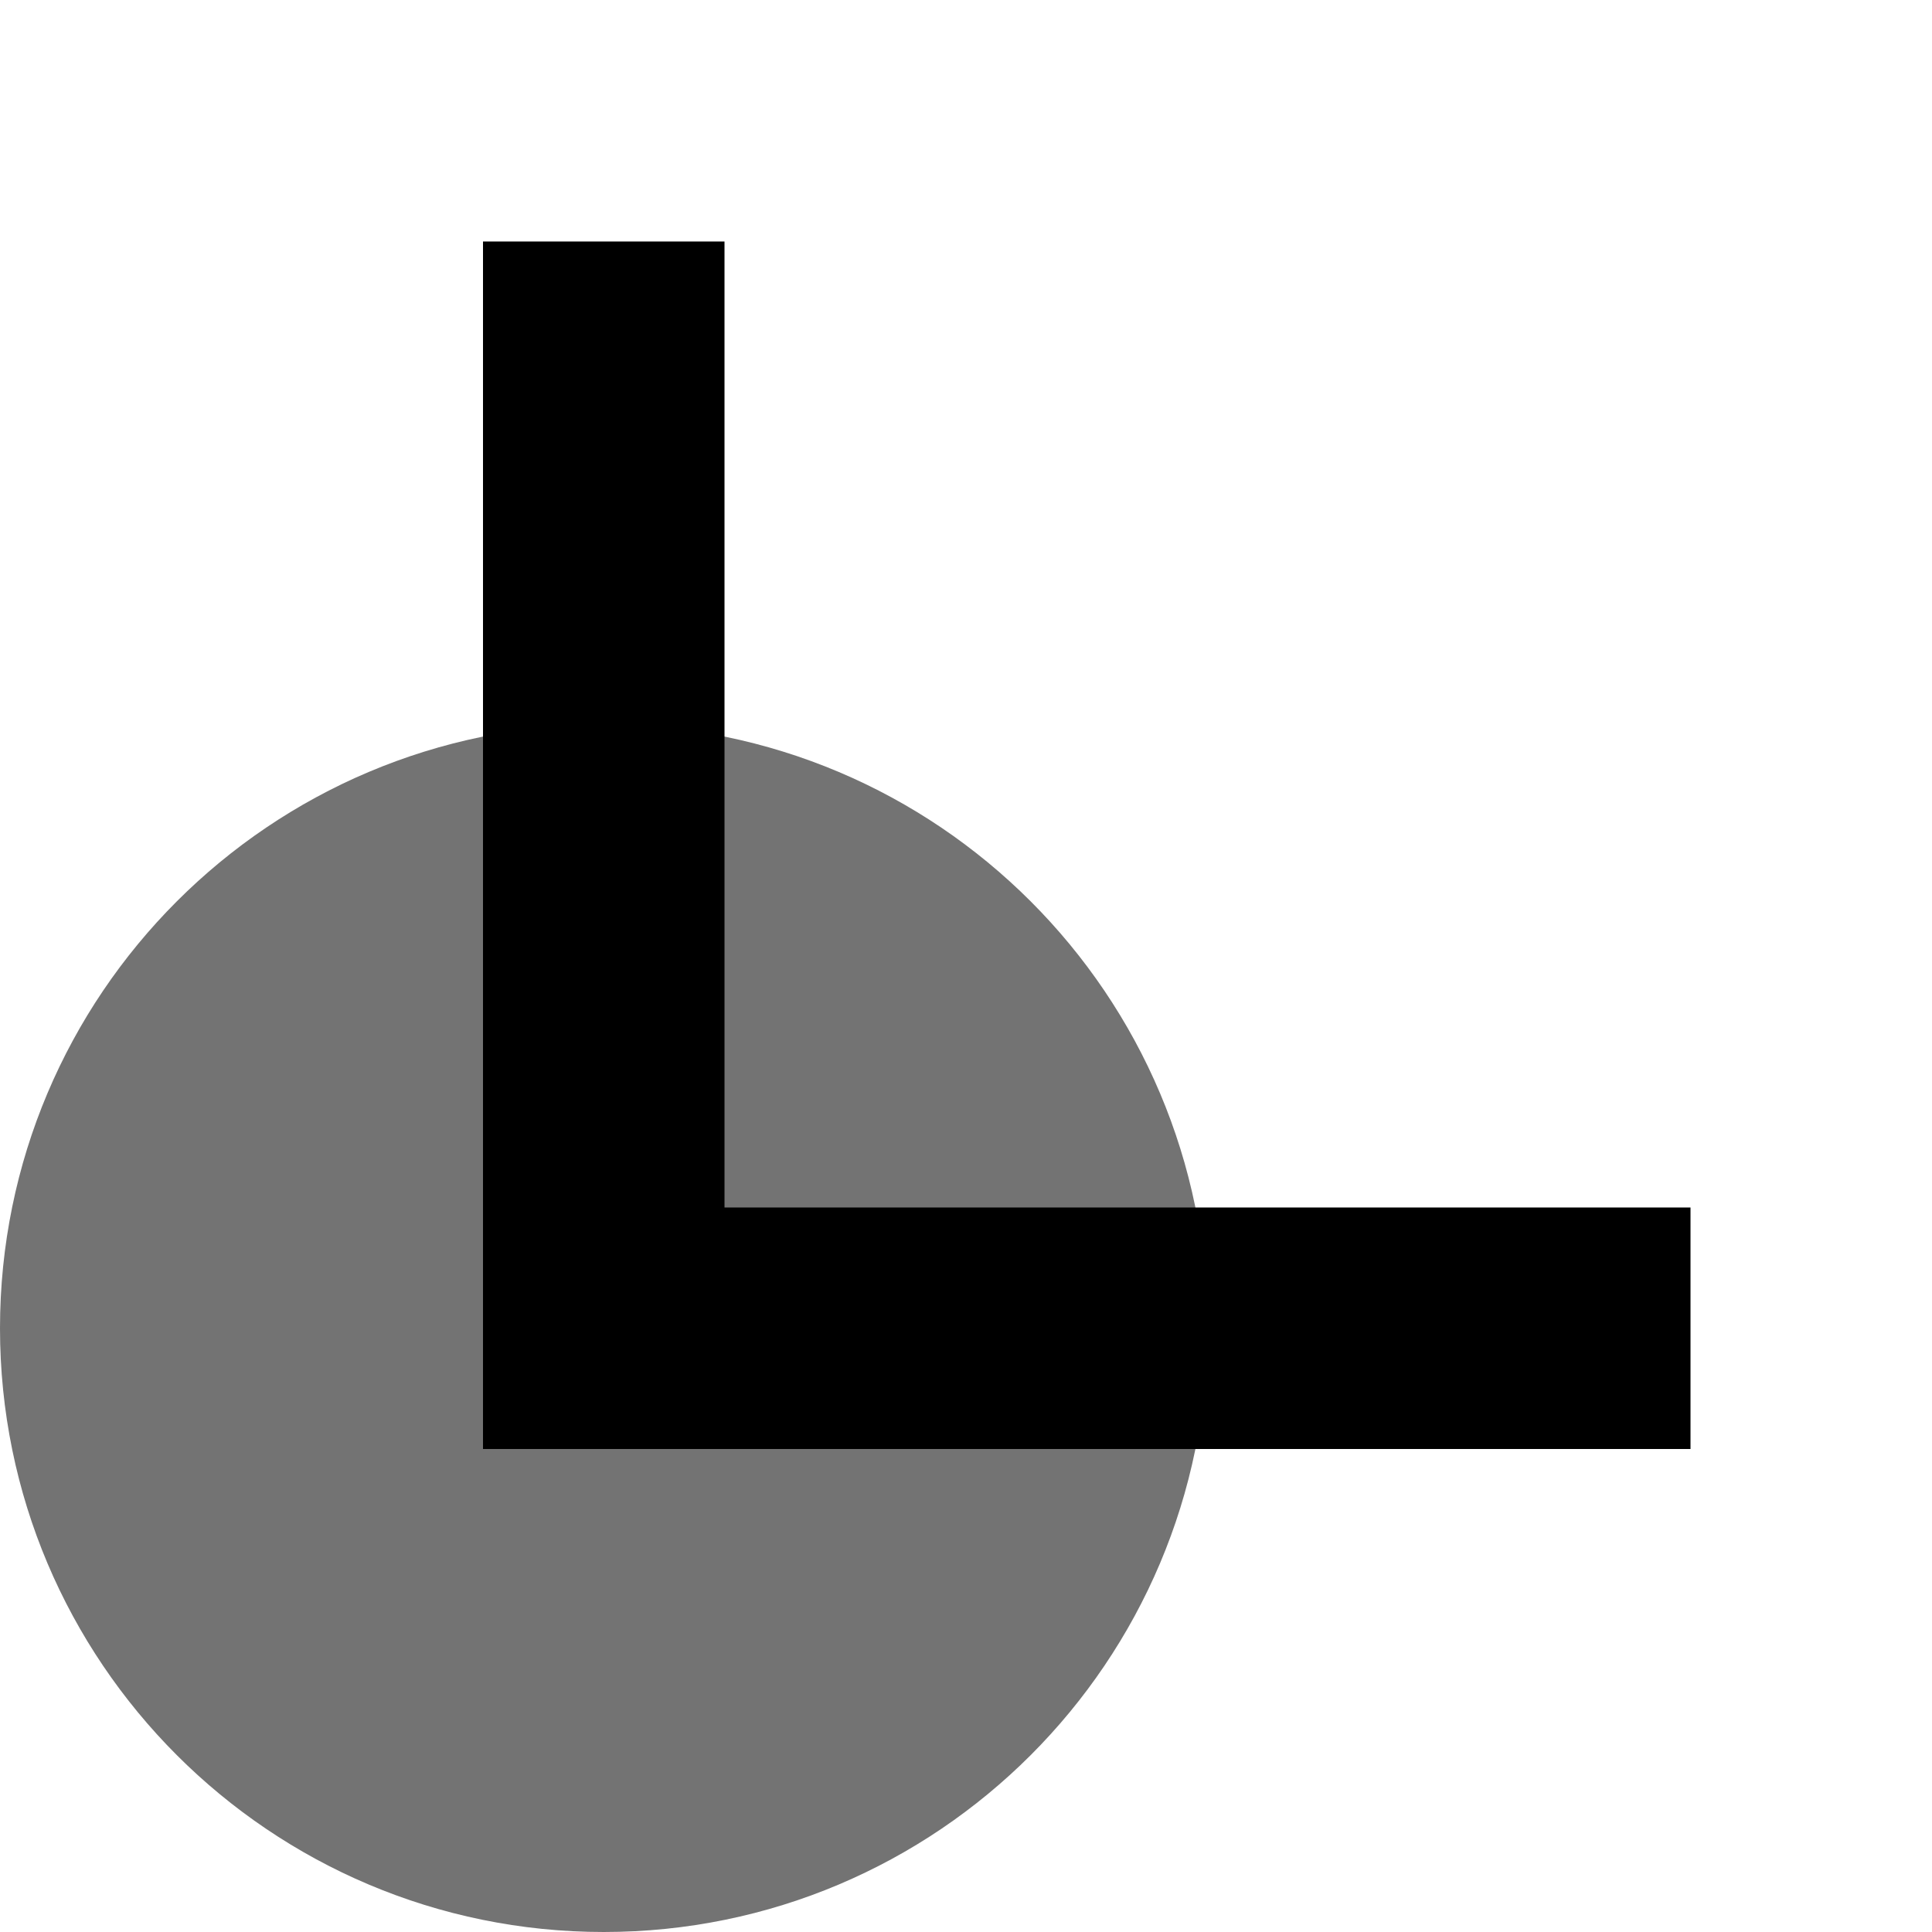
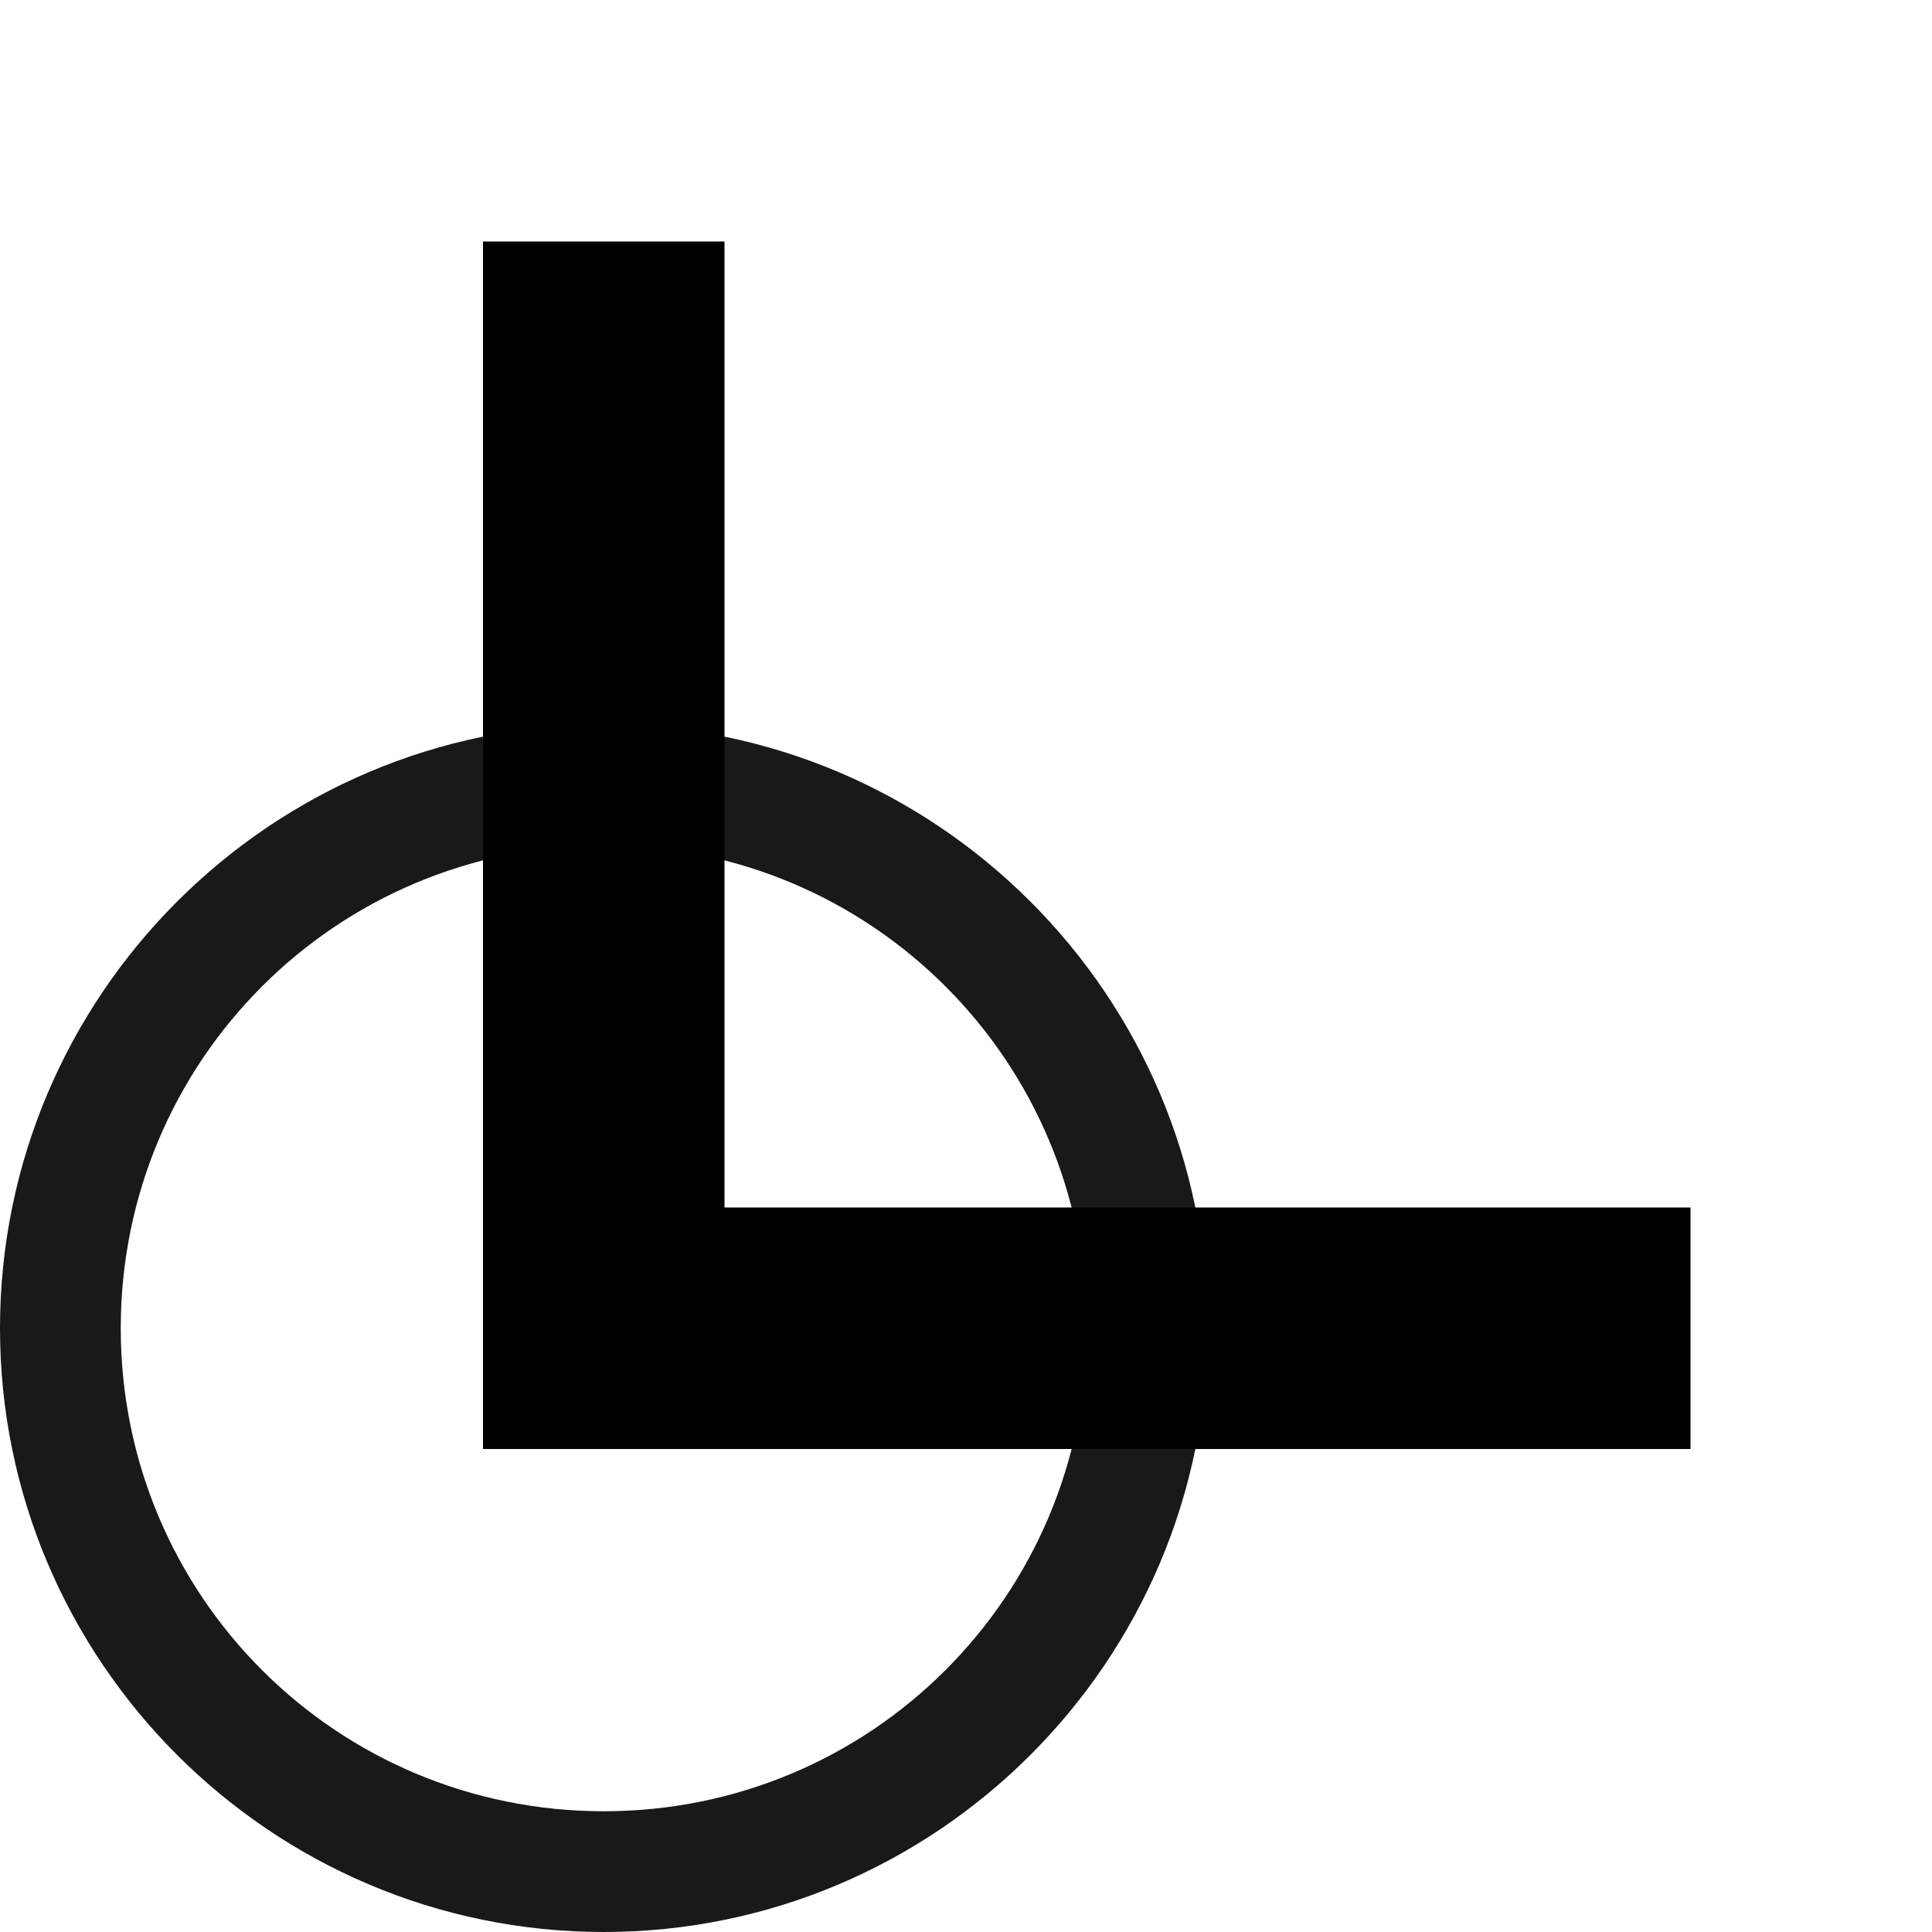
<svg xmlns="http://www.w3.org/2000/svg" version="1.1" id="svg1" width="16" height="16" viewBox="0 0 16 16">
  <g id="boundingbox_bottom_left">
    <g id="g40614" transform="rotate(-90,8,8)">
-       <rect y="0" x="0" height="16" width="16" id="rect40616" style="fill:none" />
+       <path id="rect40616" d="M 0,0 H 16 V 16 H 0 Z" style="opacity:0;fill:none" />
      <path d="M 4,14 V 4 H 14 V 6 H 6 v 8 z" id="path40620" style="opacity:1" />
-       <circle cy="5" cx="5" style="opacity:0.55;stroke:#000000" id="circle40618" r="4.5" />
+       <path id="circle40618" d="M 5,0 C 2.244,0 0,2.244 0,5 0,7.756 2.244,10 5,10 7.756,10 10,7.756 10,5 10,2.244 7.756,0 5,0 Z M 5,1 C 7.215,1 9,2.785 9,5 9,7.215 7.215,9 5,9 2.785,9 1,7.215 1,5 1,2.785 2.785,1 5,1 Z" style="opacity:0.9;stroke-linecap:butt" />
    </g>
  </g>
</svg>
